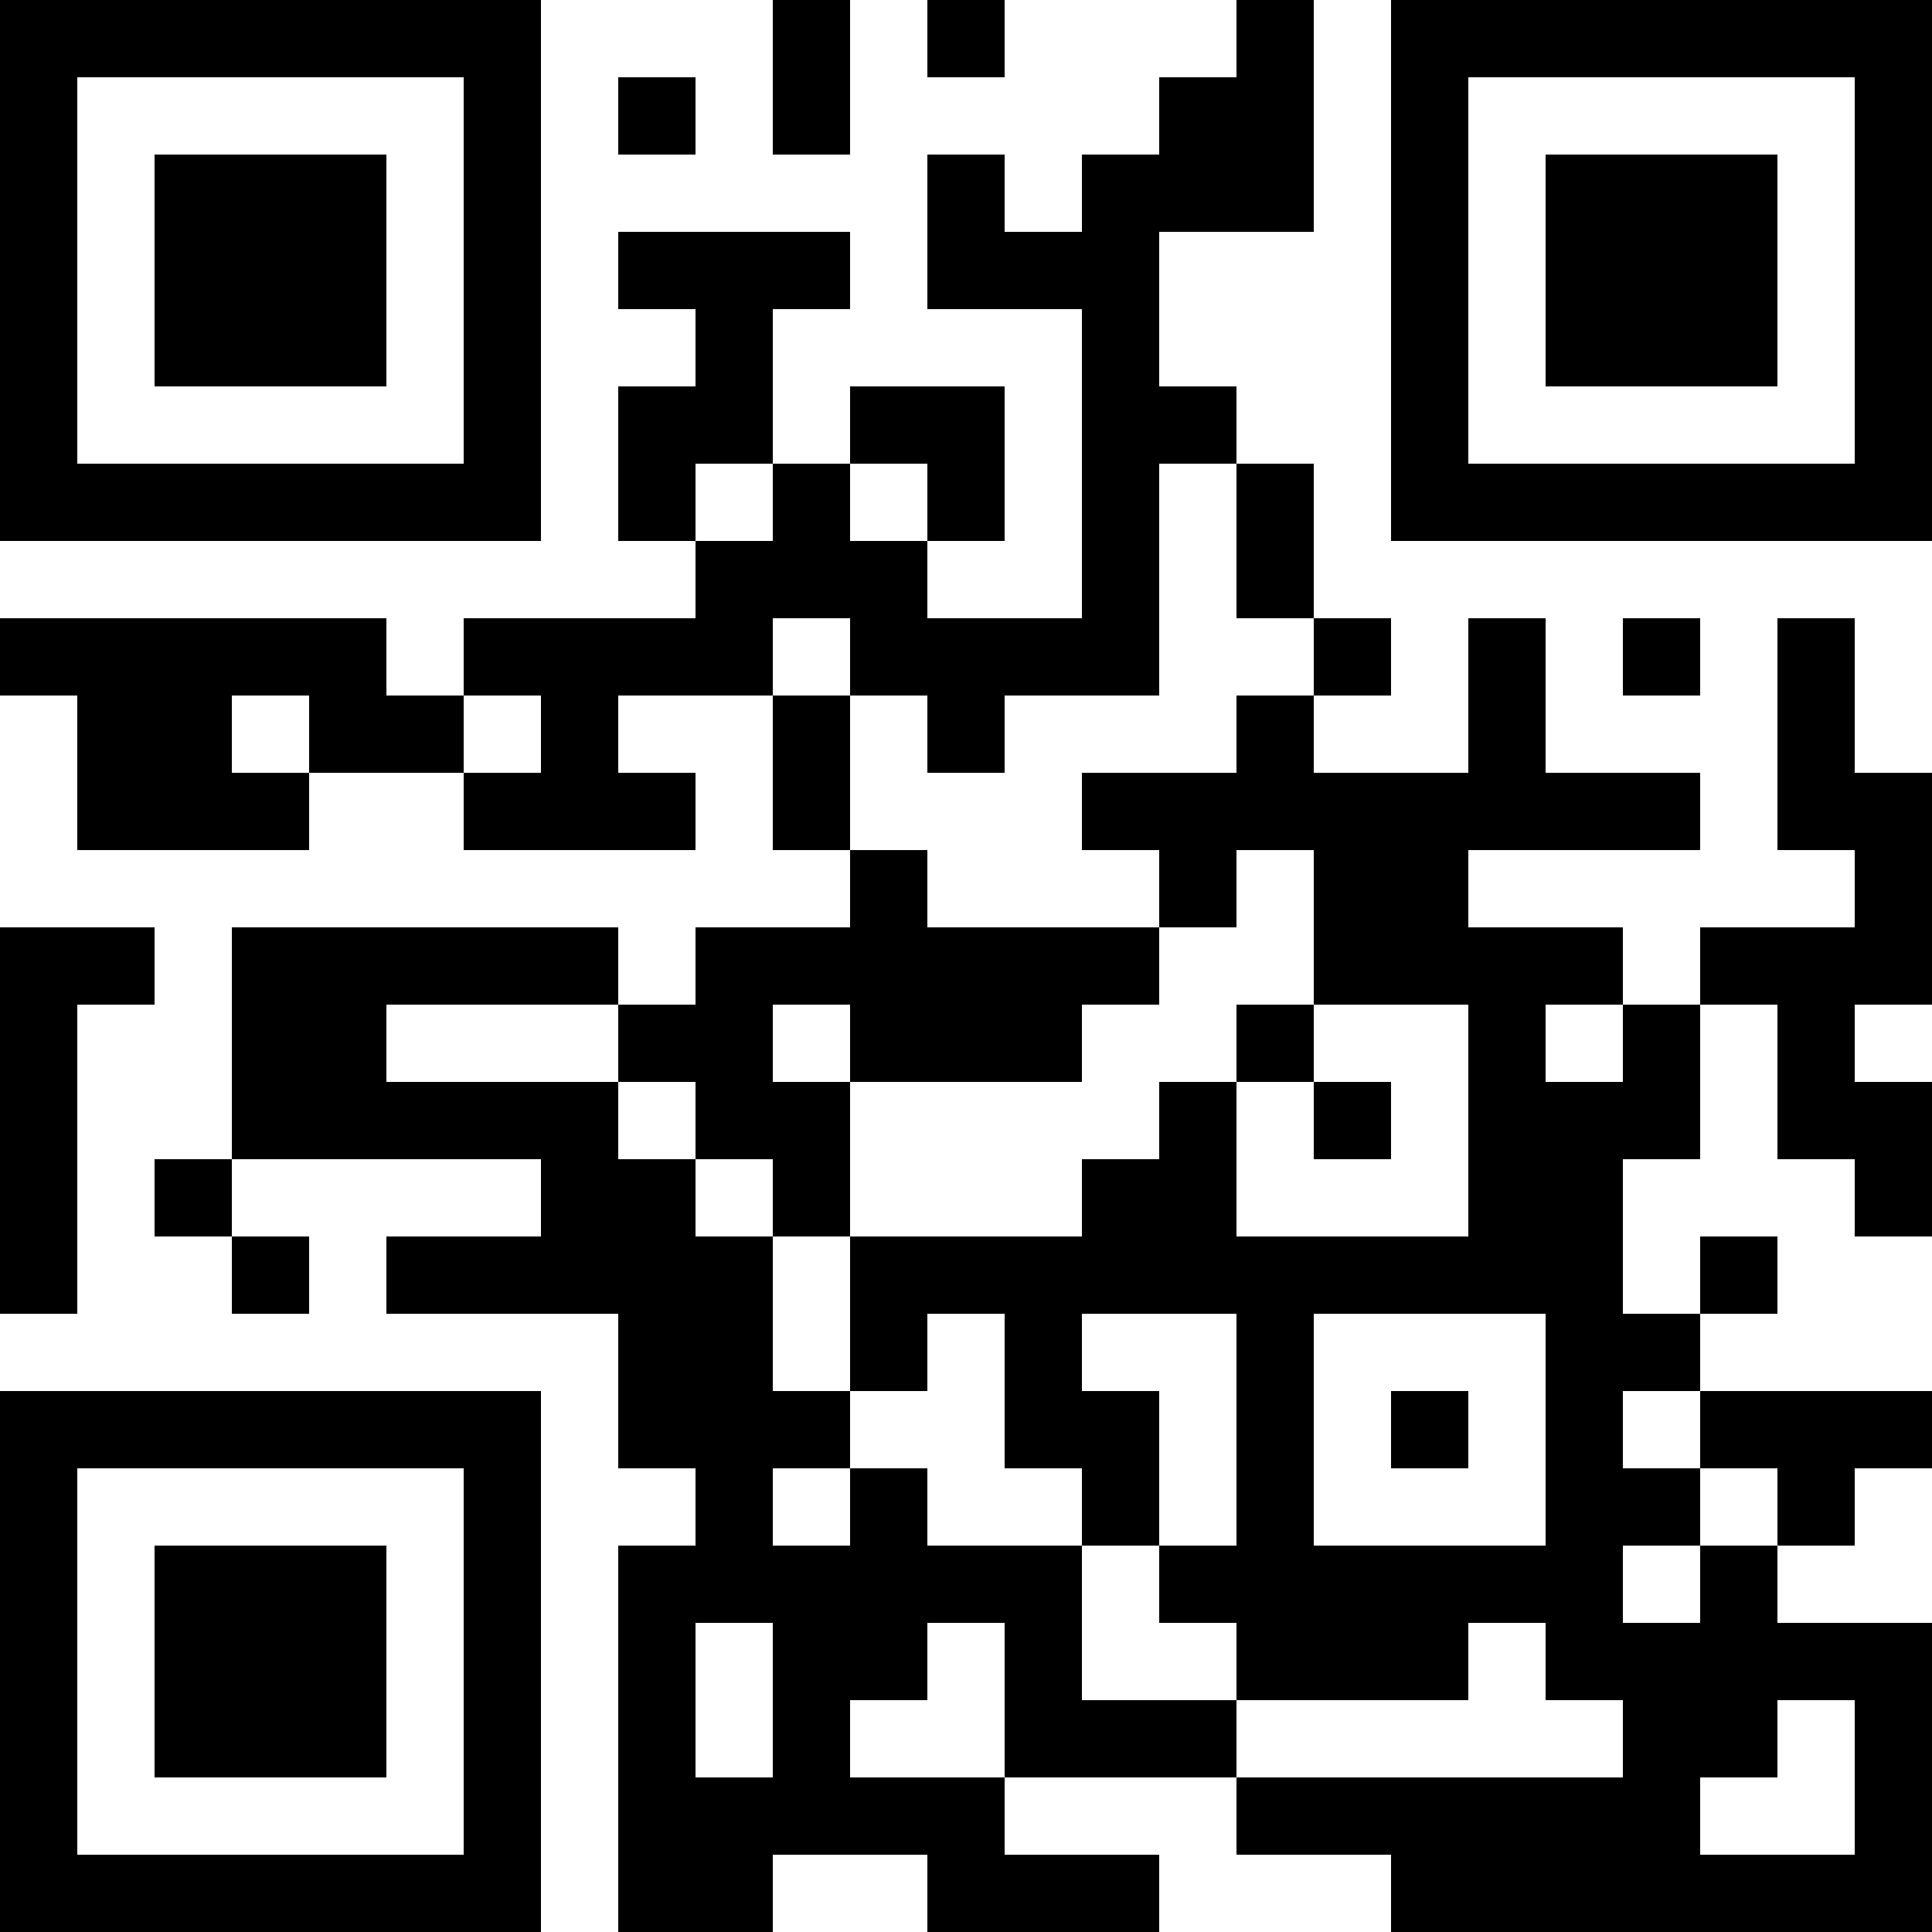
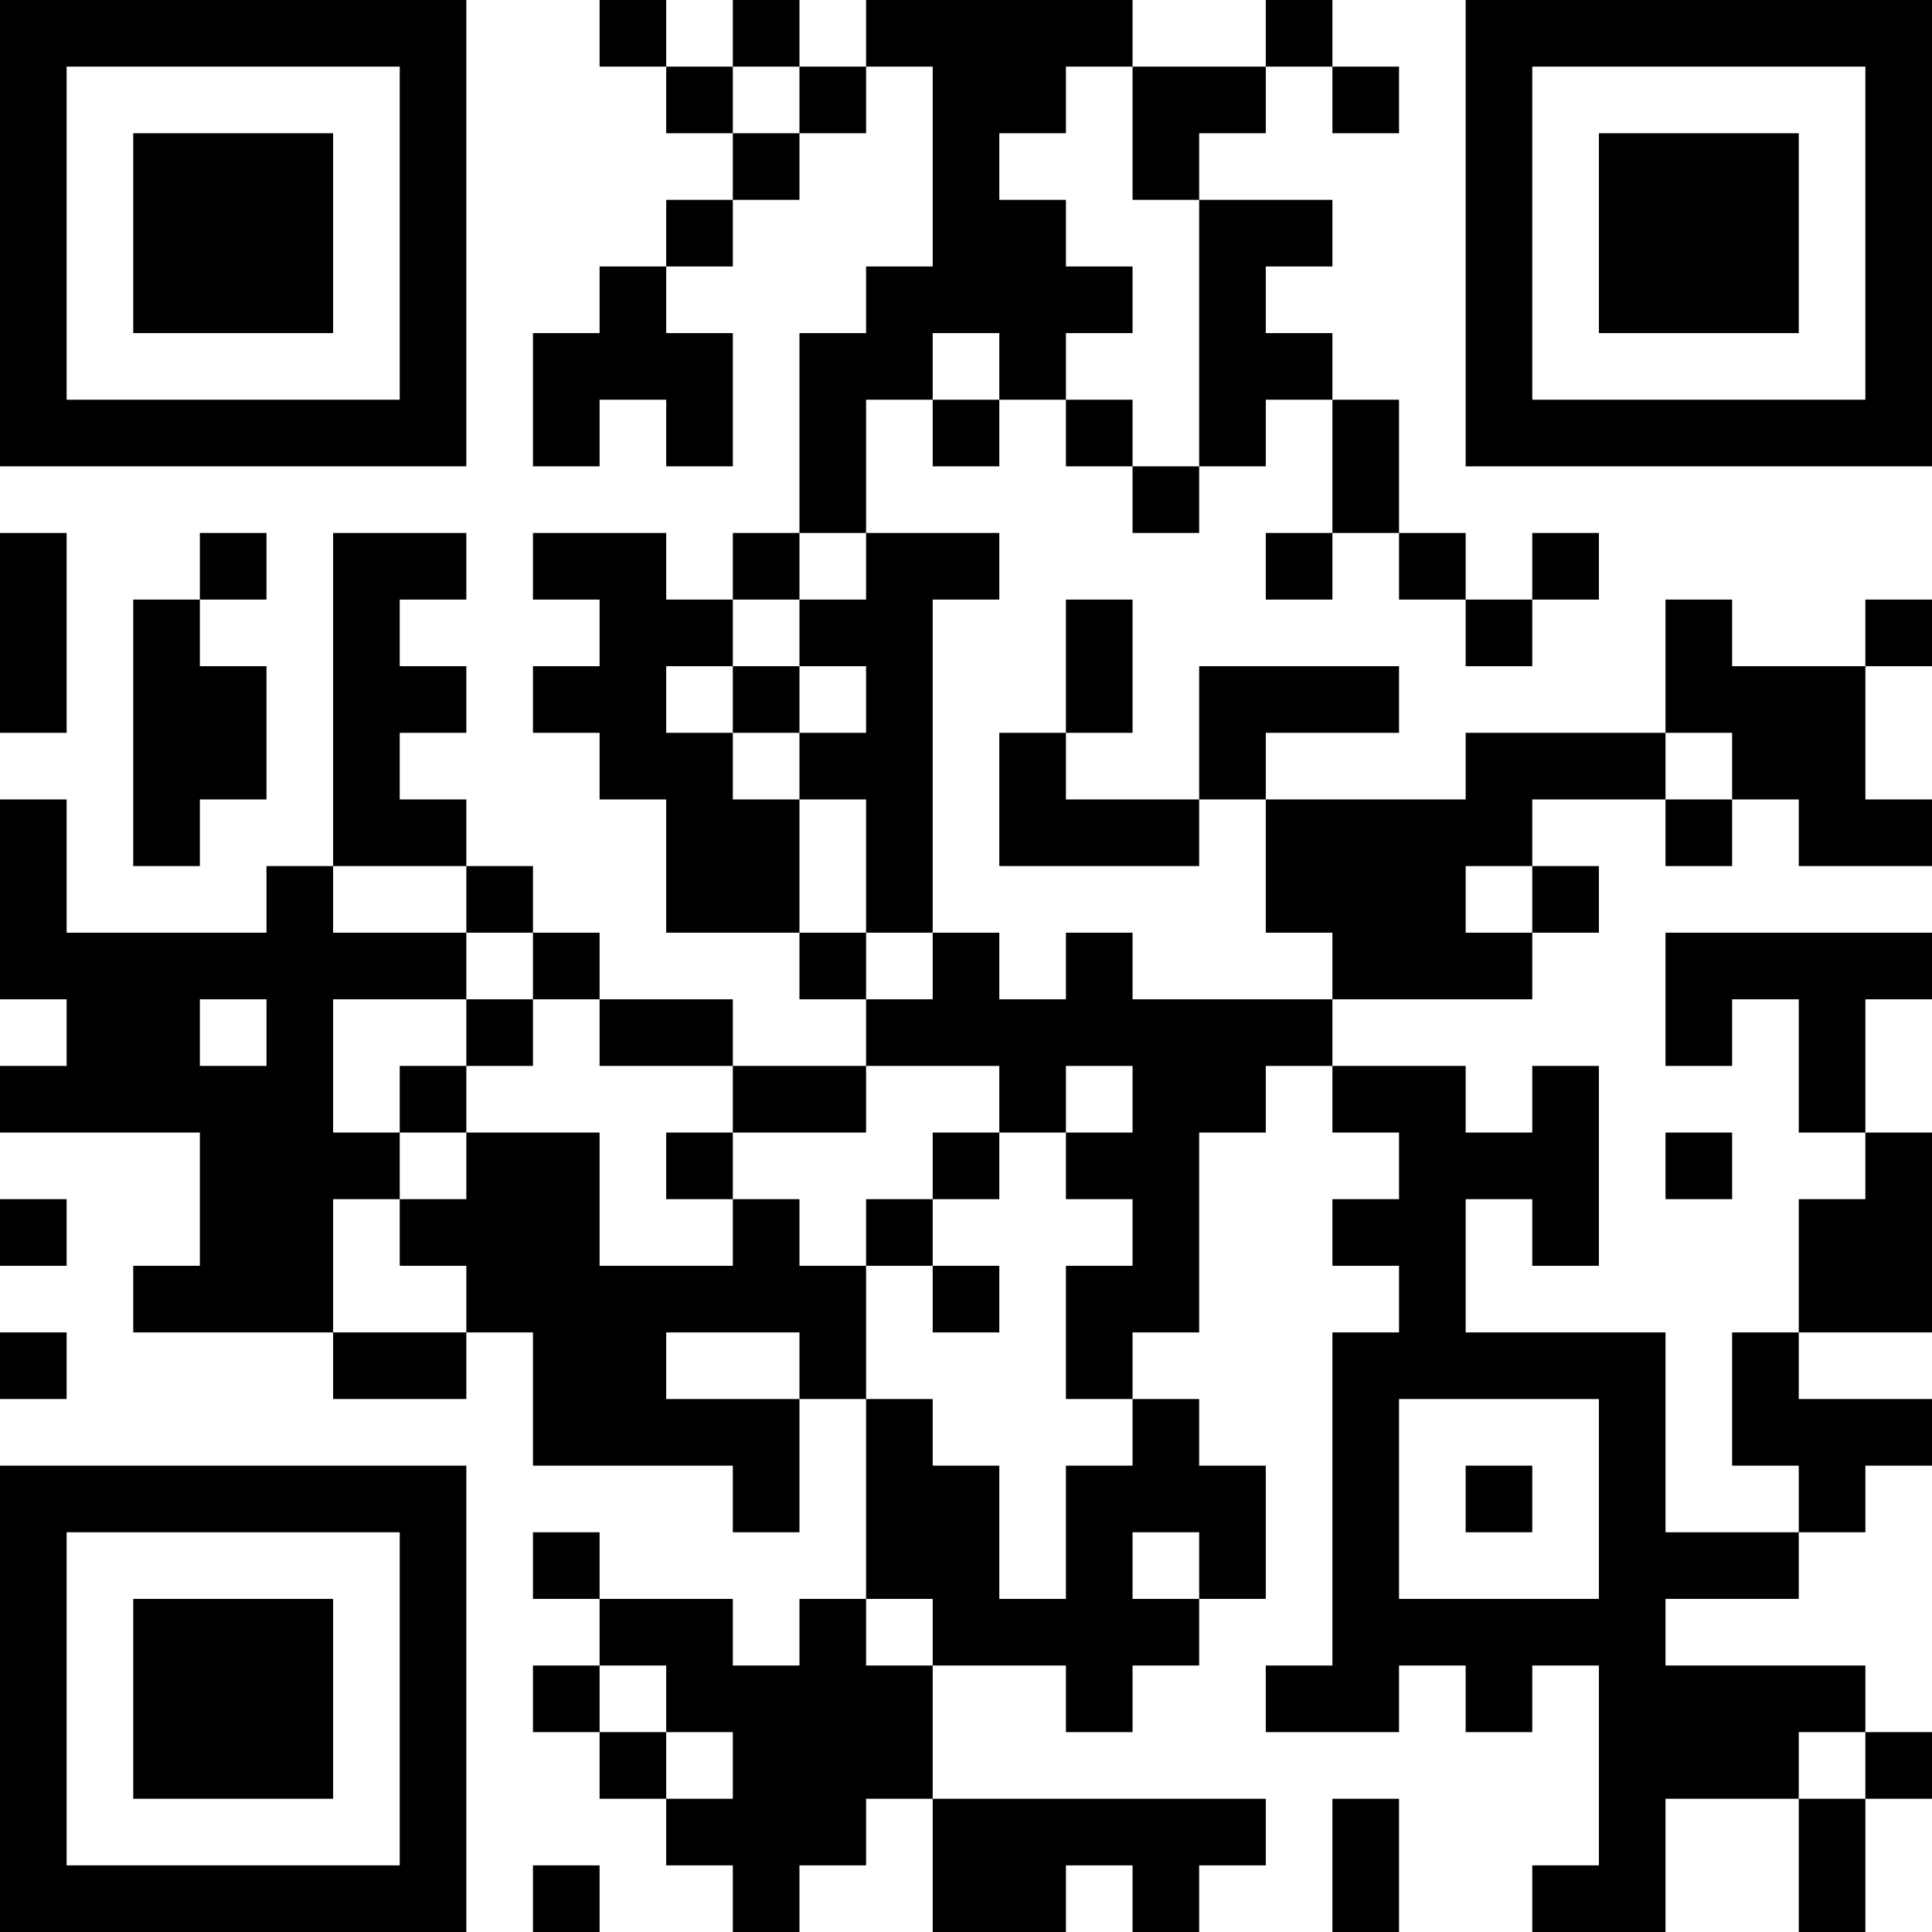
- <svg xmlns="http://www.w3.org/2000/svg" version="1.1" width="100" height="100">
-   <rect style="fill:rgb(255, 255, 255);fill-opacity:1" x="0" y="0" width="100" height="100" />
-   <g id="elements">
-     <path style="fill:rgb(0, 0, 0)" d="M 0,0 l 4,0 0,4 -4,0 z M 4,0 l 4,0 0,4 -4,0 z M 8,0 l 4,0 0,4 -4,0 z M 12,0 l 4,0 0,4 -4,0 z M 16,0 l 4,0 0,4 -4,0 z M 20,0 l 4,0 0,4 -4,0 z M 24,0 l 4,0 0,4 -4,0 z M 40,0 l 4,0 0,4 -4,0 z M 48,0 l 4,0 0,4 -4,0 z M 64,0 l 4,0 0,4 -4,0 z M 72,0 l 4,0 0,4 -4,0 z M 76,0 l 4,0 0,4 -4,0 z M 80,0 l 4,0 0,4 -4,0 z M 84,0 l 4,0 0,4 -4,0 z M 88,0 l 4,0 0,4 -4,0 z M 92,0 l 4,0 0,4 -4,0 z M 96,0 l 4,0 0,4 -4,0 z M 0,4 l 4,0 0,4 -4,0 z M 24,4 l 4,0 0,4 -4,0 z M 32,4 l 4,0 0,4 -4,0 z M 40,4 l 4,0 0,4 -4,0 z M 60,4 l 4,0 0,4 -4,0 z M 64,4 l 4,0 0,4 -4,0 z M 72,4 l 4,0 0,4 -4,0 z M 96,4 l 4,0 0,4 -4,0 z M 0,8 l 4,0 0,4 -4,0 z M 8,8 l 4,0 0,4 -4,0 z M 12,8 l 4,0 0,4 -4,0 z M 16,8 l 4,0 0,4 -4,0 z M 24,8 l 4,0 0,4 -4,0 z M 48,8 l 4,0 0,4 -4,0 z M 56,8 l 4,0 0,4 -4,0 z M 60,8 l 4,0 0,4 -4,0 z M 64,8 l 4,0 0,4 -4,0 z M 72,8 l 4,0 0,4 -4,0 z M 80,8 l 4,0 0,4 -4,0 z M 84,8 l 4,0 0,4 -4,0 z M 88,8 l 4,0 0,4 -4,0 z M 96,8 l 4,0 0,4 -4,0 z M 0,12 l 4,0 0,4 -4,0 z M 8,12 l 4,0 0,4 -4,0 z M 12,12 l 4,0 0,4 -4,0 z M 16,12 l 4,0 0,4 -4,0 z M 24,12 l 4,0 0,4 -4,0 z M 32,12 l 4,0 0,4 -4,0 z M 36,12 l 4,0 0,4 -4,0 z M 40,12 l 4,0 0,4 -4,0 z M 48,12 l 4,0 0,4 -4,0 z M 52,12 l 4,0 0,4 -4,0 z M 56,12 l 4,0 0,4 -4,0 z M 72,12 l 4,0 0,4 -4,0 z M 80,12 l 4,0 0,4 -4,0 z M 84,12 l 4,0 0,4 -4,0 z M 88,12 l 4,0 0,4 -4,0 z M 96,12 l 4,0 0,4 -4,0 z M 0,16 l 4,0 0,4 -4,0 z M 8,16 l 4,0 0,4 -4,0 z M 12,16 l 4,0 0,4 -4,0 z M 16,16 l 4,0 0,4 -4,0 z M 24,16 l 4,0 0,4 -4,0 z M 36,16 l 4,0 0,4 -4,0 z M 56,16 l 4,0 0,4 -4,0 z M 72,16 l 4,0 0,4 -4,0 z M 80,16 l 4,0 0,4 -4,0 z M 84,16 l 4,0 0,4 -4,0 z M 88,16 l 4,0 0,4 -4,0 z M 96,16 l 4,0 0,4 -4,0 z M 0,20 l 4,0 0,4 -4,0 z M 24,20 l 4,0 0,4 -4,0 z M 32,20 l 4,0 0,4 -4,0 z M 36,20 l 4,0 0,4 -4,0 z M 44,20 l 4,0 0,4 -4,0 z M 48,20 l 4,0 0,4 -4,0 z M 56,20 l 4,0 0,4 -4,0 z M 60,20 l 4,0 0,4 -4,0 z M 72,20 l 4,0 0,4 -4,0 z M 96,20 l 4,0 0,4 -4,0 z M 0,24 l 4,0 0,4 -4,0 z M 4,24 l 4,0 0,4 -4,0 z M 8,24 l 4,0 0,4 -4,0 z M 12,24 l 4,0 0,4 -4,0 z M 16,24 l 4,0 0,4 -4,0 z M 20,24 l 4,0 0,4 -4,0 z M 24,24 l 4,0 0,4 -4,0 z M 32,24 l 4,0 0,4 -4,0 z M 40,24 l 4,0 0,4 -4,0 z M 48,24 l 4,0 0,4 -4,0 z M 56,24 l 4,0 0,4 -4,0 z M 64,24 l 4,0 0,4 -4,0 z M 72,24 l 4,0 0,4 -4,0 z M 76,24 l 4,0 0,4 -4,0 z M 80,24 l 4,0 0,4 -4,0 z M 84,24 l 4,0 0,4 -4,0 z M 88,24 l 4,0 0,4 -4,0 z M 92,24 l 4,0 0,4 -4,0 z M 96,24 l 4,0 0,4 -4,0 z M 36,28 l 4,0 0,4 -4,0 z M 40,28 l 4,0 0,4 -4,0 z M 44,28 l 4,0 0,4 -4,0 z M 56,28 l 4,0 0,4 -4,0 z M 64,28 l 4,0 0,4 -4,0 z M 0,32 l 4,0 0,4 -4,0 z M 4,32 l 4,0 0,4 -4,0 z M 8,32 l 4,0 0,4 -4,0 z M 12,32 l 4,0 0,4 -4,0 z M 16,32 l 4,0 0,4 -4,0 z M 24,32 l 4,0 0,4 -4,0 z M 28,32 l 4,0 0,4 -4,0 z M 32,32 l 4,0 0,4 -4,0 z M 36,32 l 4,0 0,4 -4,0 z M 44,32 l 4,0 0,4 -4,0 z M 48,32 l 4,0 0,4 -4,0 z M 52,32 l 4,0 0,4 -4,0 z M 56,32 l 4,0 0,4 -4,0 z M 68,32 l 4,0 0,4 -4,0 z M 76,32 l 4,0 0,4 -4,0 z M 84,32 l 4,0 0,4 -4,0 z M 92,32 l 4,0 0,4 -4,0 z M 4,36 l 4,0 0,4 -4,0 z M 8,36 l 4,0 0,4 -4,0 z M 16,36 l 4,0 0,4 -4,0 z M 20,36 l 4,0 0,4 -4,0 z M 28,36 l 4,0 0,4 -4,0 z M 40,36 l 4,0 0,4 -4,0 z M 48,36 l 4,0 0,4 -4,0 z M 64,36 l 4,0 0,4 -4,0 z M 76,36 l 4,0 0,4 -4,0 z M 92,36 l 4,0 0,4 -4,0 z M 4,40 l 4,0 0,4 -4,0 z M 8,40 l 4,0 0,4 -4,0 z M 12,40 l 4,0 0,4 -4,0 z M 24,40 l 4,0 0,4 -4,0 z M 28,40 l 4,0 0,4 -4,0 z M 32,40 l 4,0 0,4 -4,0 z M 40,40 l 4,0 0,4 -4,0 z M 56,40 l 4,0 0,4 -4,0 z M 60,40 l 4,0 0,4 -4,0 z M 64,40 l 4,0 0,4 -4,0 z M 68,40 l 4,0 0,4 -4,0 z M 72,40 l 4,0 0,4 -4,0 z M 76,40 l 4,0 0,4 -4,0 z M 80,40 l 4,0 0,4 -4,0 z M 84,40 l 4,0 0,4 -4,0 z M 92,40 l 4,0 0,4 -4,0 z M 96,40 l 4,0 0,4 -4,0 z M 44,44 l 4,0 0,4 -4,0 z M 60,44 l 4,0 0,4 -4,0 z M 68,44 l 4,0 0,4 -4,0 z M 72,44 l 4,0 0,4 -4,0 z M 96,44 l 4,0 0,4 -4,0 z M 0,48 l 4,0 0,4 -4,0 z M 4,48 l 4,0 0,4 -4,0 z M 12,48 l 4,0 0,4 -4,0 z M 16,48 l 4,0 0,4 -4,0 z M 20,48 l 4,0 0,4 -4,0 z M 24,48 l 4,0 0,4 -4,0 z M 28,48 l 4,0 0,4 -4,0 z M 36,48 l 4,0 0,4 -4,0 z M 40,48 l 4,0 0,4 -4,0 z M 44,48 l 4,0 0,4 -4,0 z M 48,48 l 4,0 0,4 -4,0 z M 52,48 l 4,0 0,4 -4,0 z M 56,48 l 4,0 0,4 -4,0 z M 68,48 l 4,0 0,4 -4,0 z M 72,48 l 4,0 0,4 -4,0 z M 76,48 l 4,0 0,4 -4,0 z M 80,48 l 4,0 0,4 -4,0 z M 88,48 l 4,0 0,4 -4,0 z M 92,48 l 4,0 0,4 -4,0 z M 96,48 l 4,0 0,4 -4,0 z M 0,52 l 4,0 0,4 -4,0 z M 12,52 l 4,0 0,4 -4,0 z M 16,52 l 4,0 0,4 -4,0 z M 32,52 l 4,0 0,4 -4,0 z M 36,52 l 4,0 0,4 -4,0 z M 44,52 l 4,0 0,4 -4,0 z M 48,52 l 4,0 0,4 -4,0 z M 52,52 l 4,0 0,4 -4,0 z M 64,52 l 4,0 0,4 -4,0 z M 76,52 l 4,0 0,4 -4,0 z M 84,52 l 4,0 0,4 -4,0 z M 92,52 l 4,0 0,4 -4,0 z M 0,56 l 4,0 0,4 -4,0 z M 12,56 l 4,0 0,4 -4,0 z M 16,56 l 4,0 0,4 -4,0 z M 20,56 l 4,0 0,4 -4,0 z M 24,56 l 4,0 0,4 -4,0 z M 28,56 l 4,0 0,4 -4,0 z M 36,56 l 4,0 0,4 -4,0 z M 40,56 l 4,0 0,4 -4,0 z M 60,56 l 4,0 0,4 -4,0 z M 68,56 l 4,0 0,4 -4,0 z M 76,56 l 4,0 0,4 -4,0 z M 80,56 l 4,0 0,4 -4,0 z M 84,56 l 4,0 0,4 -4,0 z M 92,56 l 4,0 0,4 -4,0 z M 96,56 l 4,0 0,4 -4,0 z M 0,60 l 4,0 0,4 -4,0 z M 8,60 l 4,0 0,4 -4,0 z M 28,60 l 4,0 0,4 -4,0 z M 32,60 l 4,0 0,4 -4,0 z M 40,60 l 4,0 0,4 -4,0 z M 56,60 l 4,0 0,4 -4,0 z M 60,60 l 4,0 0,4 -4,0 z M 76,60 l 4,0 0,4 -4,0 z M 80,60 l 4,0 0,4 -4,0 z M 96,60 l 4,0 0,4 -4,0 z M 0,64 l 4,0 0,4 -4,0 z M 12,64 l 4,0 0,4 -4,0 z M 20,64 l 4,0 0,4 -4,0 z M 24,64 l 4,0 0,4 -4,0 z M 28,64 l 4,0 0,4 -4,0 z M 32,64 l 4,0 0,4 -4,0 z M 36,64 l 4,0 0,4 -4,0 z M 44,64 l 4,0 0,4 -4,0 z M 48,64 l 4,0 0,4 -4,0 z M 52,64 l 4,0 0,4 -4,0 z M 56,64 l 4,0 0,4 -4,0 z M 60,64 l 4,0 0,4 -4,0 z M 64,64 l 4,0 0,4 -4,0 z M 68,64 l 4,0 0,4 -4,0 z M 72,64 l 4,0 0,4 -4,0 z M 76,64 l 4,0 0,4 -4,0 z M 80,64 l 4,0 0,4 -4,0 z M 88,64 l 4,0 0,4 -4,0 z M 32,68 l 4,0 0,4 -4,0 z M 36,68 l 4,0 0,4 -4,0 z M 44,68 l 4,0 0,4 -4,0 z M 52,68 l 4,0 0,4 -4,0 z M 64,68 l 4,0 0,4 -4,0 z M 80,68 l 4,0 0,4 -4,0 z M 84,68 l 4,0 0,4 -4,0 z M 0,72 l 4,0 0,4 -4,0 z M 4,72 l 4,0 0,4 -4,0 z M 8,72 l 4,0 0,4 -4,0 z M 12,72 l 4,0 0,4 -4,0 z M 16,72 l 4,0 0,4 -4,0 z M 20,72 l 4,0 0,4 -4,0 z M 24,72 l 4,0 0,4 -4,0 z M 32,72 l 4,0 0,4 -4,0 z M 36,72 l 4,0 0,4 -4,0 z M 40,72 l 4,0 0,4 -4,0 z M 52,72 l 4,0 0,4 -4,0 z M 56,72 l 4,0 0,4 -4,0 z M 64,72 l 4,0 0,4 -4,0 z M 72,72 l 4,0 0,4 -4,0 z M 80,72 l 4,0 0,4 -4,0 z M 88,72 l 4,0 0,4 -4,0 z M 92,72 l 4,0 0,4 -4,0 z M 96,72 l 4,0 0,4 -4,0 z M 0,76 l 4,0 0,4 -4,0 z M 24,76 l 4,0 0,4 -4,0 z M 36,76 l 4,0 0,4 -4,0 z M 44,76 l 4,0 0,4 -4,0 z M 56,76 l 4,0 0,4 -4,0 z M 64,76 l 4,0 0,4 -4,0 z M 80,76 l 4,0 0,4 -4,0 z M 84,76 l 4,0 0,4 -4,0 z M 92,76 l 4,0 0,4 -4,0 z M 0,80 l 4,0 0,4 -4,0 z M 8,80 l 4,0 0,4 -4,0 z M 12,80 l 4,0 0,4 -4,0 z M 16,80 l 4,0 0,4 -4,0 z M 24,80 l 4,0 0,4 -4,0 z M 32,80 l 4,0 0,4 -4,0 z M 36,80 l 4,0 0,4 -4,0 z M 40,80 l 4,0 0,4 -4,0 z M 44,80 l 4,0 0,4 -4,0 z M 48,80 l 4,0 0,4 -4,0 z M 52,80 l 4,0 0,4 -4,0 z M 60,80 l 4,0 0,4 -4,0 z M 64,80 l 4,0 0,4 -4,0 z M 68,80 l 4,0 0,4 -4,0 z M 72,80 l 4,0 0,4 -4,0 z M 76,80 l 4,0 0,4 -4,0 z M 80,80 l 4,0 0,4 -4,0 z M 88,80 l 4,0 0,4 -4,0 z M 0,84 l 4,0 0,4 -4,0 z M 8,84 l 4,0 0,4 -4,0 z M 12,84 l 4,0 0,4 -4,0 z M 16,84 l 4,0 0,4 -4,0 z M 24,84 l 4,0 0,4 -4,0 z M 32,84 l 4,0 0,4 -4,0 z M 40,84 l 4,0 0,4 -4,0 z M 44,84 l 4,0 0,4 -4,0 z M 52,84 l 4,0 0,4 -4,0 z M 64,84 l 4,0 0,4 -4,0 z M 68,84 l 4,0 0,4 -4,0 z M 72,84 l 4,0 0,4 -4,0 z M 80,84 l 4,0 0,4 -4,0 z M 84,84 l 4,0 0,4 -4,0 z M 88,84 l 4,0 0,4 -4,0 z M 92,84 l 4,0 0,4 -4,0 z M 96,84 l 4,0 0,4 -4,0 z M 0,88 l 4,0 0,4 -4,0 z M 8,88 l 4,0 0,4 -4,0 z M 12,88 l 4,0 0,4 -4,0 z M 16,88 l 4,0 0,4 -4,0 z M 24,88 l 4,0 0,4 -4,0 z M 32,88 l 4,0 0,4 -4,0 z M 40,88 l 4,0 0,4 -4,0 z M 52,88 l 4,0 0,4 -4,0 z M 56,88 l 4,0 0,4 -4,0 z M 60,88 l 4,0 0,4 -4,0 z M 84,88 l 4,0 0,4 -4,0 z M 88,88 l 4,0 0,4 -4,0 z M 96,88 l 4,0 0,4 -4,0 z M 0,92 l 4,0 0,4 -4,0 z M 24,92 l 4,0 0,4 -4,0 z M 32,92 l 4,0 0,4 -4,0 z M 36,92 l 4,0 0,4 -4,0 z M 40,92 l 4,0 0,4 -4,0 z M 44,92 l 4,0 0,4 -4,0 z M 48,92 l 4,0 0,4 -4,0 z M 64,92 l 4,0 0,4 -4,0 z M 68,92 l 4,0 0,4 -4,0 z M 72,92 l 4,0 0,4 -4,0 z M 76,92 l 4,0 0,4 -4,0 z M 80,92 l 4,0 0,4 -4,0 z M 84,92 l 4,0 0,4 -4,0 z M 96,92 l 4,0 0,4 -4,0 z M 0,96 l 4,0 0,4 -4,0 z M 4,96 l 4,0 0,4 -4,0 z M 8,96 l 4,0 0,4 -4,0 z M 12,96 l 4,0 0,4 -4,0 z M 16,96 l 4,0 0,4 -4,0 z M 20,96 l 4,0 0,4 -4,0 z M 24,96 l 4,0 0,4 -4,0 z M 32,96 l 4,0 0,4 -4,0 z M 36,96 l 4,0 0,4 -4,0 z M 48,96 l 4,0 0,4 -4,0 z M 52,96 l 4,0 0,4 -4,0 z M 56,96 l 4,0 0,4 -4,0 z M 72,96 l 4,0 0,4 -4,0 z M 76,96 l 4,0 0,4 -4,0 z M 80,96 l 4,0 0,4 -4,0 z M 84,96 l 4,0 0,4 -4,0 z M 88,96 l 4,0 0,4 -4,0 z M 92,96 l 4,0 0,4 -4,0 z M 96,96 l 4,0 0,4 -4,0 z" />
+ <svg xmlns="http://www.w3.org/2000/svg" width="116" height="116" class="segno">
+   <g transform="scale(4)">
+     <path fill="#fff" d="M0 0h29v29h-29z" />
+     <path class="qrline" stroke="#000" d="M0 0.5h7m2 0h1m1 0h1m1 0h4m2 0h1m2 0h7m-29 1h1m5 0h1m3 0h1m1 0h1m1 0h2m1 0h2m1 0h1m1 0h1m5 0h1m-29 1h1m1 0h3m1 0h1m4 0h1m2 0h1m2 0h1m4 0h1m1 0h3m1 0h1m-29 1h1m1 0h3m1 0h1m3 0h1m3 0h2m2 0h2m2 0h1m1 0h3m1 0h1m-29 1h1m1 0h3m1 0h1m2 0h1m3 0h4m1 0h1m3 0h1m1 0h3m1 0h1m-29 1h1m5 0h1m1 0h3m1 0h2m1 0h1m2 0h2m2 0h1m5 0h1m-29 1h7m1 0h1m1 0h1m1 0h1m1 0h1m1 0h1m1 0h1m1 0h1m1 0h7m-17 1h1m4 0h1m2 0h1m-21 1h1m2 0h1m1 0h2m1 0h2m1 0h1m1 0h2m4 0h1m1 0h1m1 0h1m-24 1h1m1 0h1m2 0h1m3 0h2m1 0h2m2 0h1m5 0h1m2 0h1m2 0h1m-29 1h1m1 0h2m1 0h2m1 0h2m1 0h1m1 0h1m2 0h1m1 0h3m4 0h3m-26 1h2m1 0h1m3 0h2m1 0h2m1 0h1m2 0h1m3 0h3m1 0h2m-28 1h1m1 0h1m2 0h2m3 0h2m1 0h1m1 0h3m1 0h4m2 0h1m1 0h2m-29 1h1m3 0h1m2 0h1m2 0h2m1 0h1m5 0h3m1 0h1m-24 1h7m1 0h1m3 0h1m1 0h1m1 0h1m3 0h3m2 0h4m-28 1h2m1 0h1m2 0h1m1 0h2m2 0h7m5 0h1m1 0h1m-28 1h5m1 0h1m4 0h2m2 0h1m1 0h2m1 0h2m1 0h1m3 0h1m-25 1h3m1 0h2m1 0h1m3 0h1m1 0h2m3 0h3m1 0h1m2 0h1m-29 1h1m2 0h2m1 0h3m2 0h1m1 0h1m3 0h1m2 0h2m1 0h1m3 0h2m-27 1h3m2 0h6m1 0h1m1 0h2m3 0h1m5 0h2m-29 1h1m4 0h2m1 0h2m2 0h1m3 0h1m3 0h5m1 0h1m-19 1h4m1 0h1m3 0h1m2 0h1m3 0h1m1 0h3m-29 1h7m4 0h1m1 0h2m1 0h3m1 0h1m1 0h1m1 0h1m2 0h1m-28 1h1m5 0h1m1 0h1m4 0h2m1 0h1m1 0h1m1 0h1m3 0h3m-27 1h1m1 0h3m1 0h1m2 0h2m1 0h1m1 0h4m2 0h5m-25 1h1m1 0h3m1 0h1m1 0h1m1 0h4m2 0h1m2 0h2m1 0h1m1 0h4m-28 1h1m1 0h3m1 0h1m2 0h1m1 0h3m10 0h3m1 0h1m-29 1h1m5 0h1m3 0h3m1 0h5m1 0h1m3 0h1m2 0h1m-28 1h7m1 0h1m2 0h1m2 0h2m1 0h1m2 0h1m2 0h2m2 0h1" />
  </g>
</svg>
